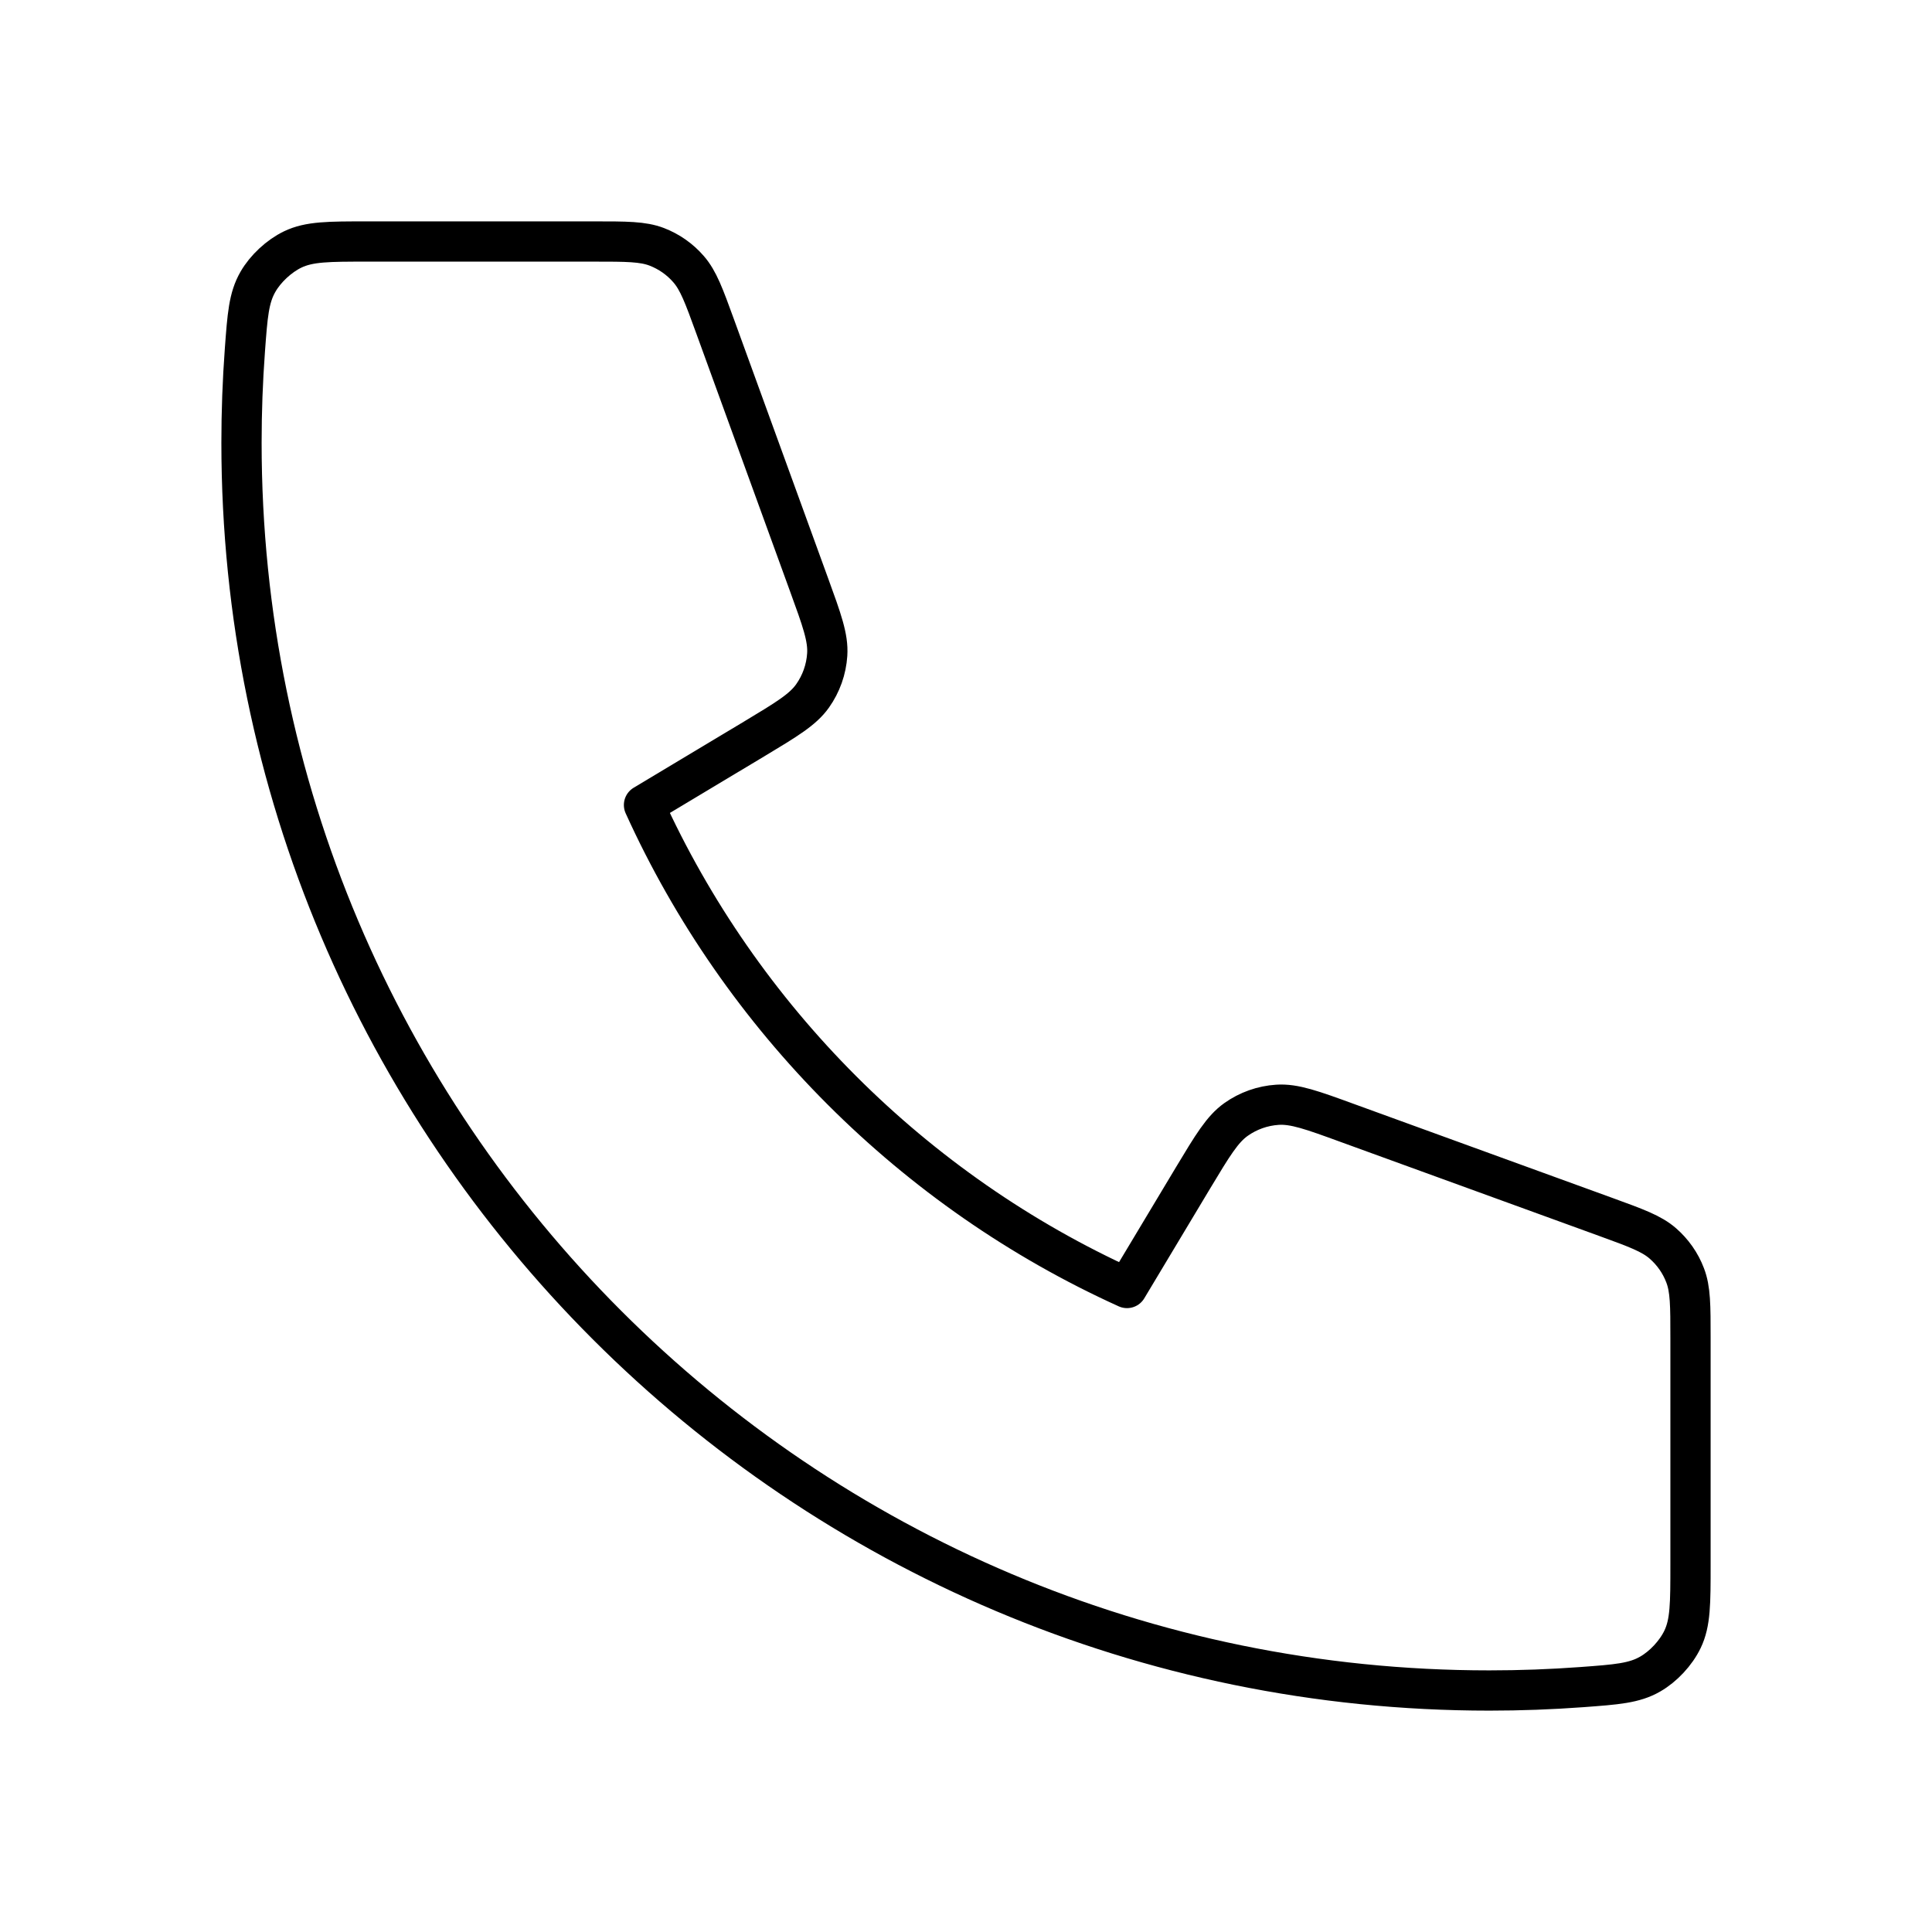
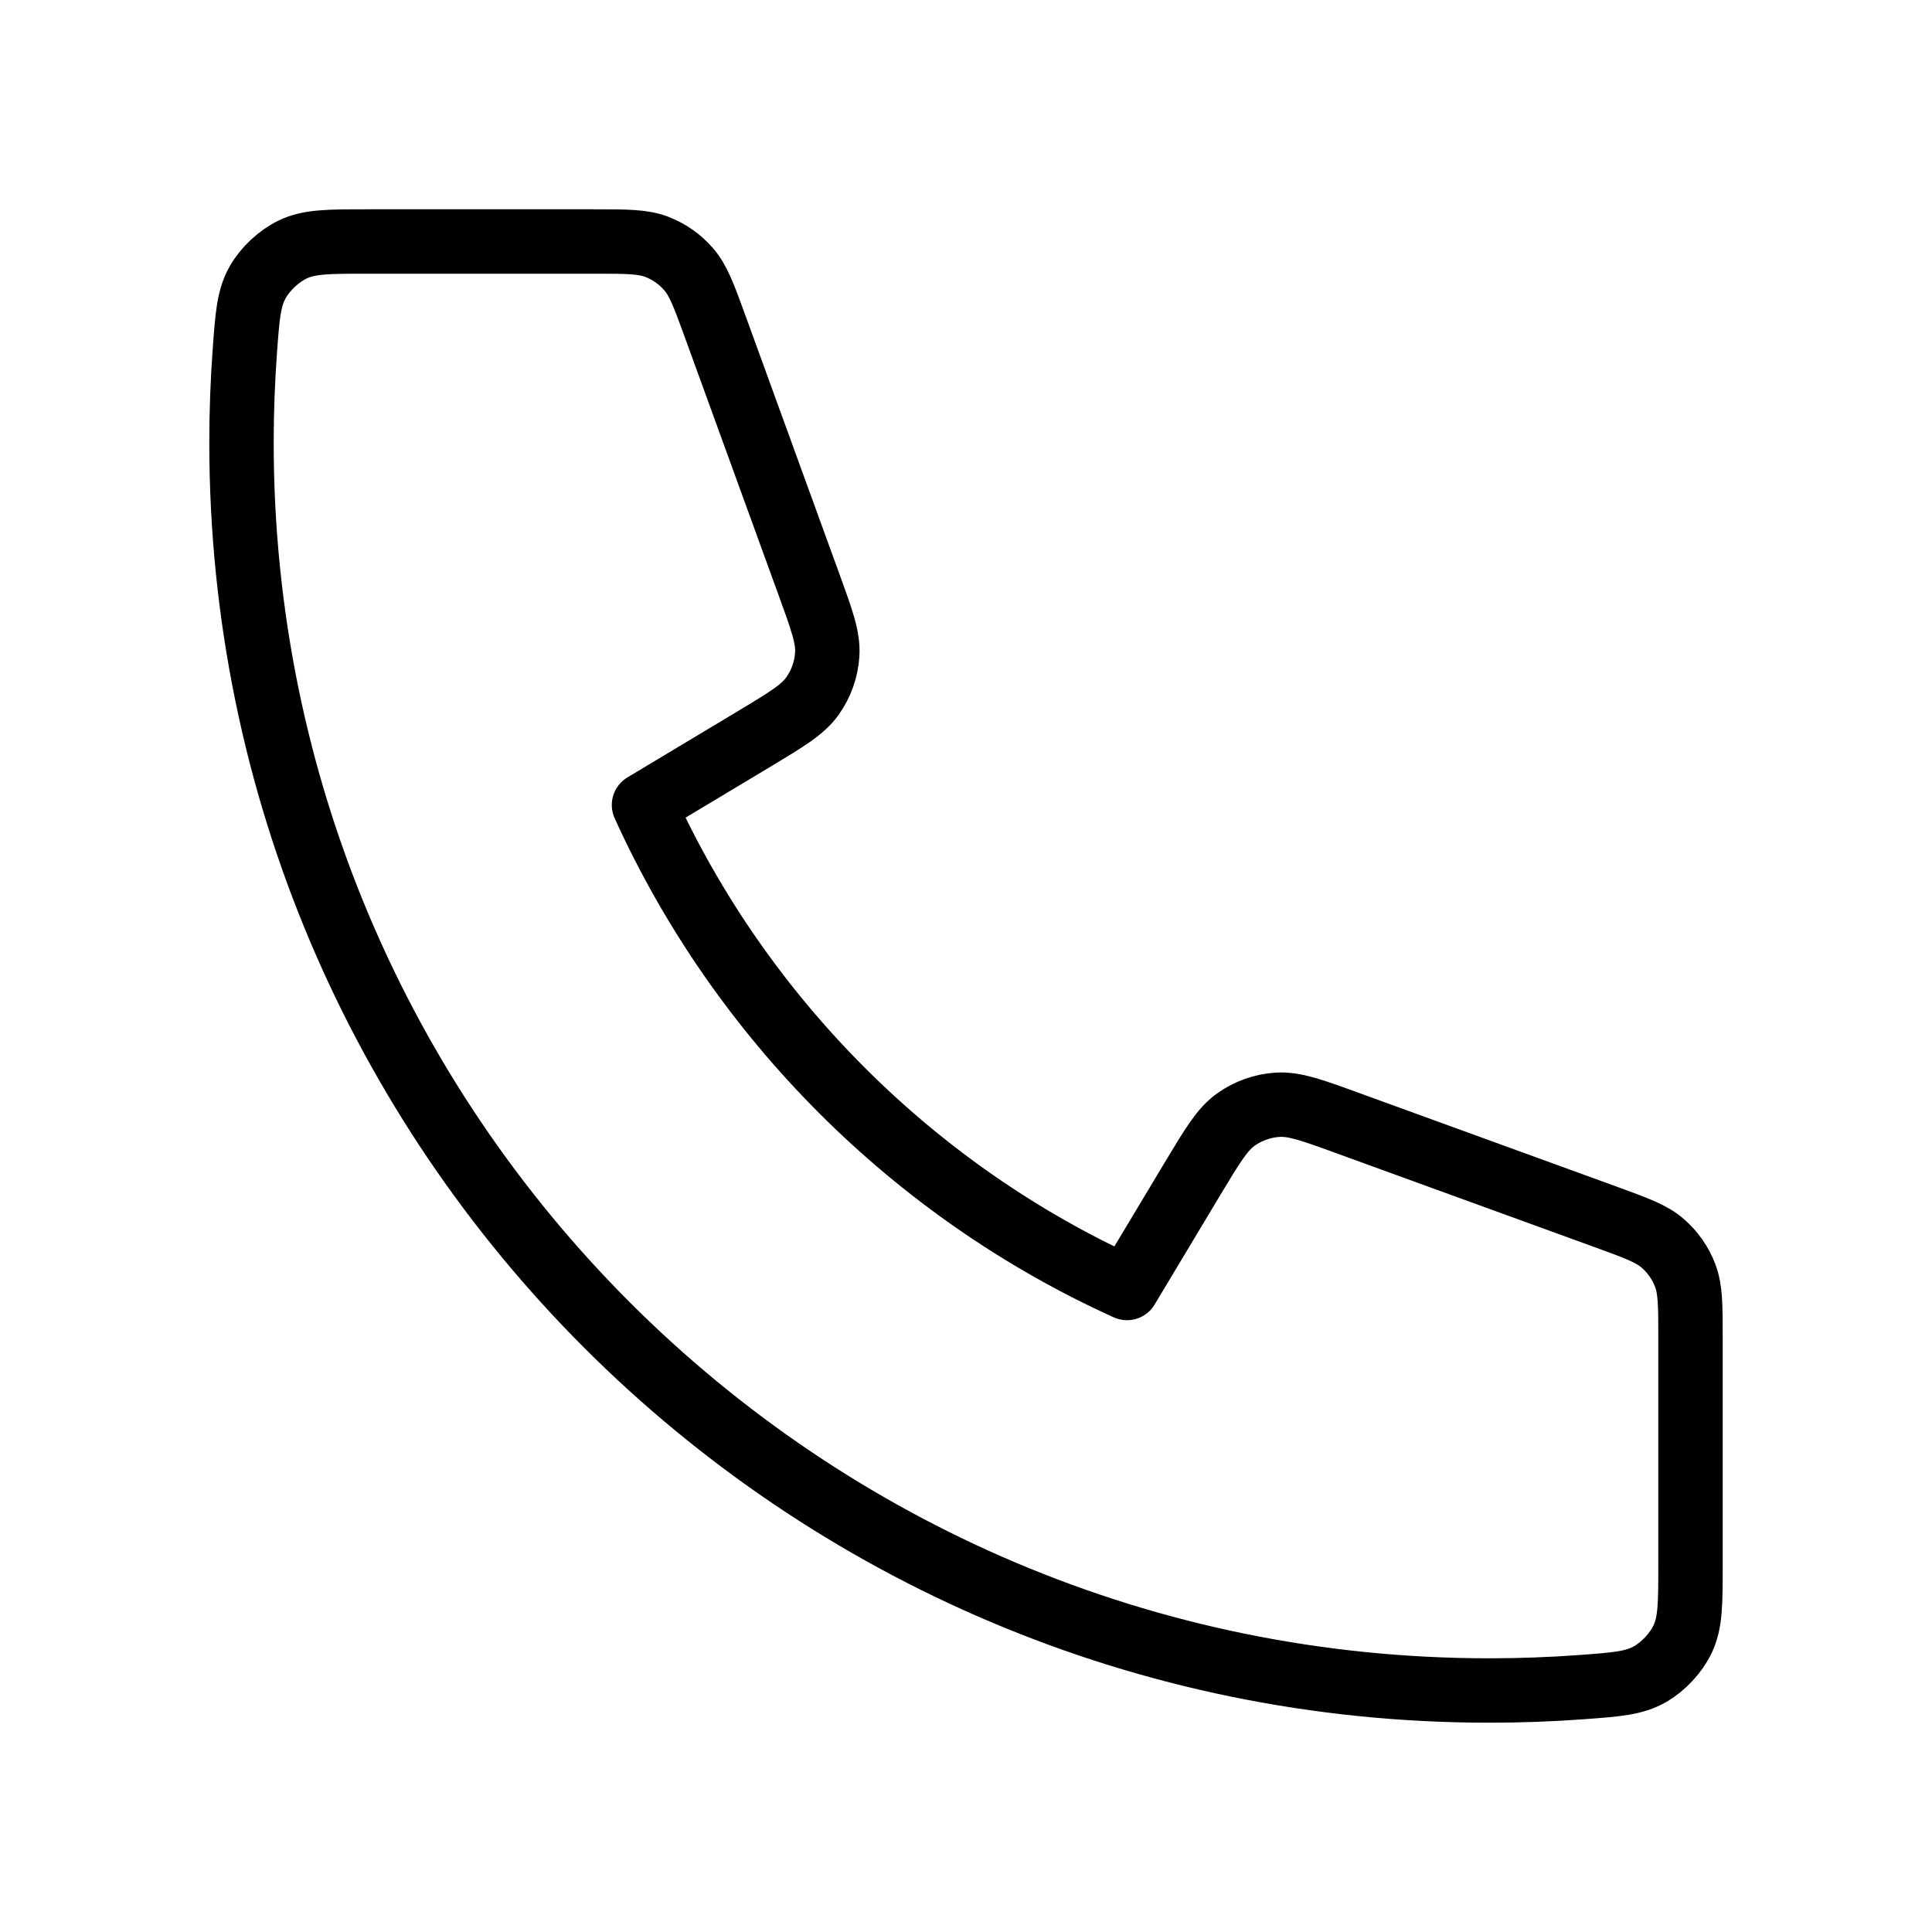
<svg xmlns="http://www.w3.org/2000/svg" width="200px" height="200px" viewBox="0 0 24 24" fill="none">
-   <path d="M3 5.5C3 14.06 9.94 21 18.5 21C18.886 21 19.269 20.986 19.648 20.958C20.083 20.926 20.301 20.91 20.499 20.796C20.663 20.702 20.819 20.535 20.901 20.364C21 20.158 21 19.918 21 19.438V16.621C21 16.217 21 16.015 20.933 15.842C20.875 15.689 20.779 15.553 20.656 15.446C20.516 15.324 20.326 15.255 19.947 15.117L16.74 13.951C16.299 13.79 16.078 13.71 15.868 13.724C15.684 13.736 15.506 13.799 15.355 13.906C15.184 14.027 15.063 14.229 14.821 14.631L14 16C11.35 14.8 9.202 12.649 8 10L9.369 9.179C9.771 8.937 9.973 8.816 10.094 8.645C10.201 8.494 10.264 8.316 10.276 8.132C10.29 7.922 10.21 7.702 10.049 7.26L8.883 4.053C8.745 3.674 8.676 3.484 8.554 3.344C8.447 3.22 8.311 3.125 8.158 3.066C7.985 3 7.783 3 7.379 3H4.562C4.082 3 3.842 3 3.636 3.099C3.466 3.181 3.298 3.337 3.204 3.501C3.09 3.699 3.074 3.917 3.042 4.352C3.014 4.731 3 5.114 3 5.5Z" stroke="#000000" stroke-width="0.5" stroke-linecap="round" stroke-linejoin="round" />
+   <path d="M3 5.5C3 14.06 9.94 21 18.5 21C18.886 21 19.269 20.986 19.648 20.958C20.083 20.926 20.301 20.91 20.499 20.796C20.663 20.702 20.819 20.535 20.901 20.364C21 20.158 21 19.918 21 19.438V16.621C21 16.217 21 16.015 20.933 15.842C20.875 15.689 20.779 15.553 20.656 15.446C20.516 15.324 20.326 15.255 19.947 15.117L16.74 13.951C16.299 13.79 16.078 13.71 15.868 13.724C15.684 13.736 15.506 13.799 15.355 13.906C15.184 14.027 15.063 14.229 14.821 14.631L14 16C11.35 14.8 9.202 12.649 8 10L9.369 9.179C9.771 8.937 9.973 8.816 10.094 8.645C10.201 8.494 10.264 8.316 10.276 8.132C10.29 7.922 10.21 7.702 10.049 7.26L8.883 4.053C8.745 3.674 8.676 3.484 8.554 3.344C8.447 3.22 8.311 3.125 8.158 3.066C7.985 3 7.783 3 7.379 3H4.562C4.082 3 3.842 3 3.636 3.099C3.466 3.181 3.298 3.337 3.204 3.501C3.09 3.699 3.074 3.917 3.042 4.352C3.014 4.731 3 5.114 3 5.5Z" stroke="#000000" stroke-width="0.8" stroke-linecap="round" stroke-linejoin="round" />
</svg>
